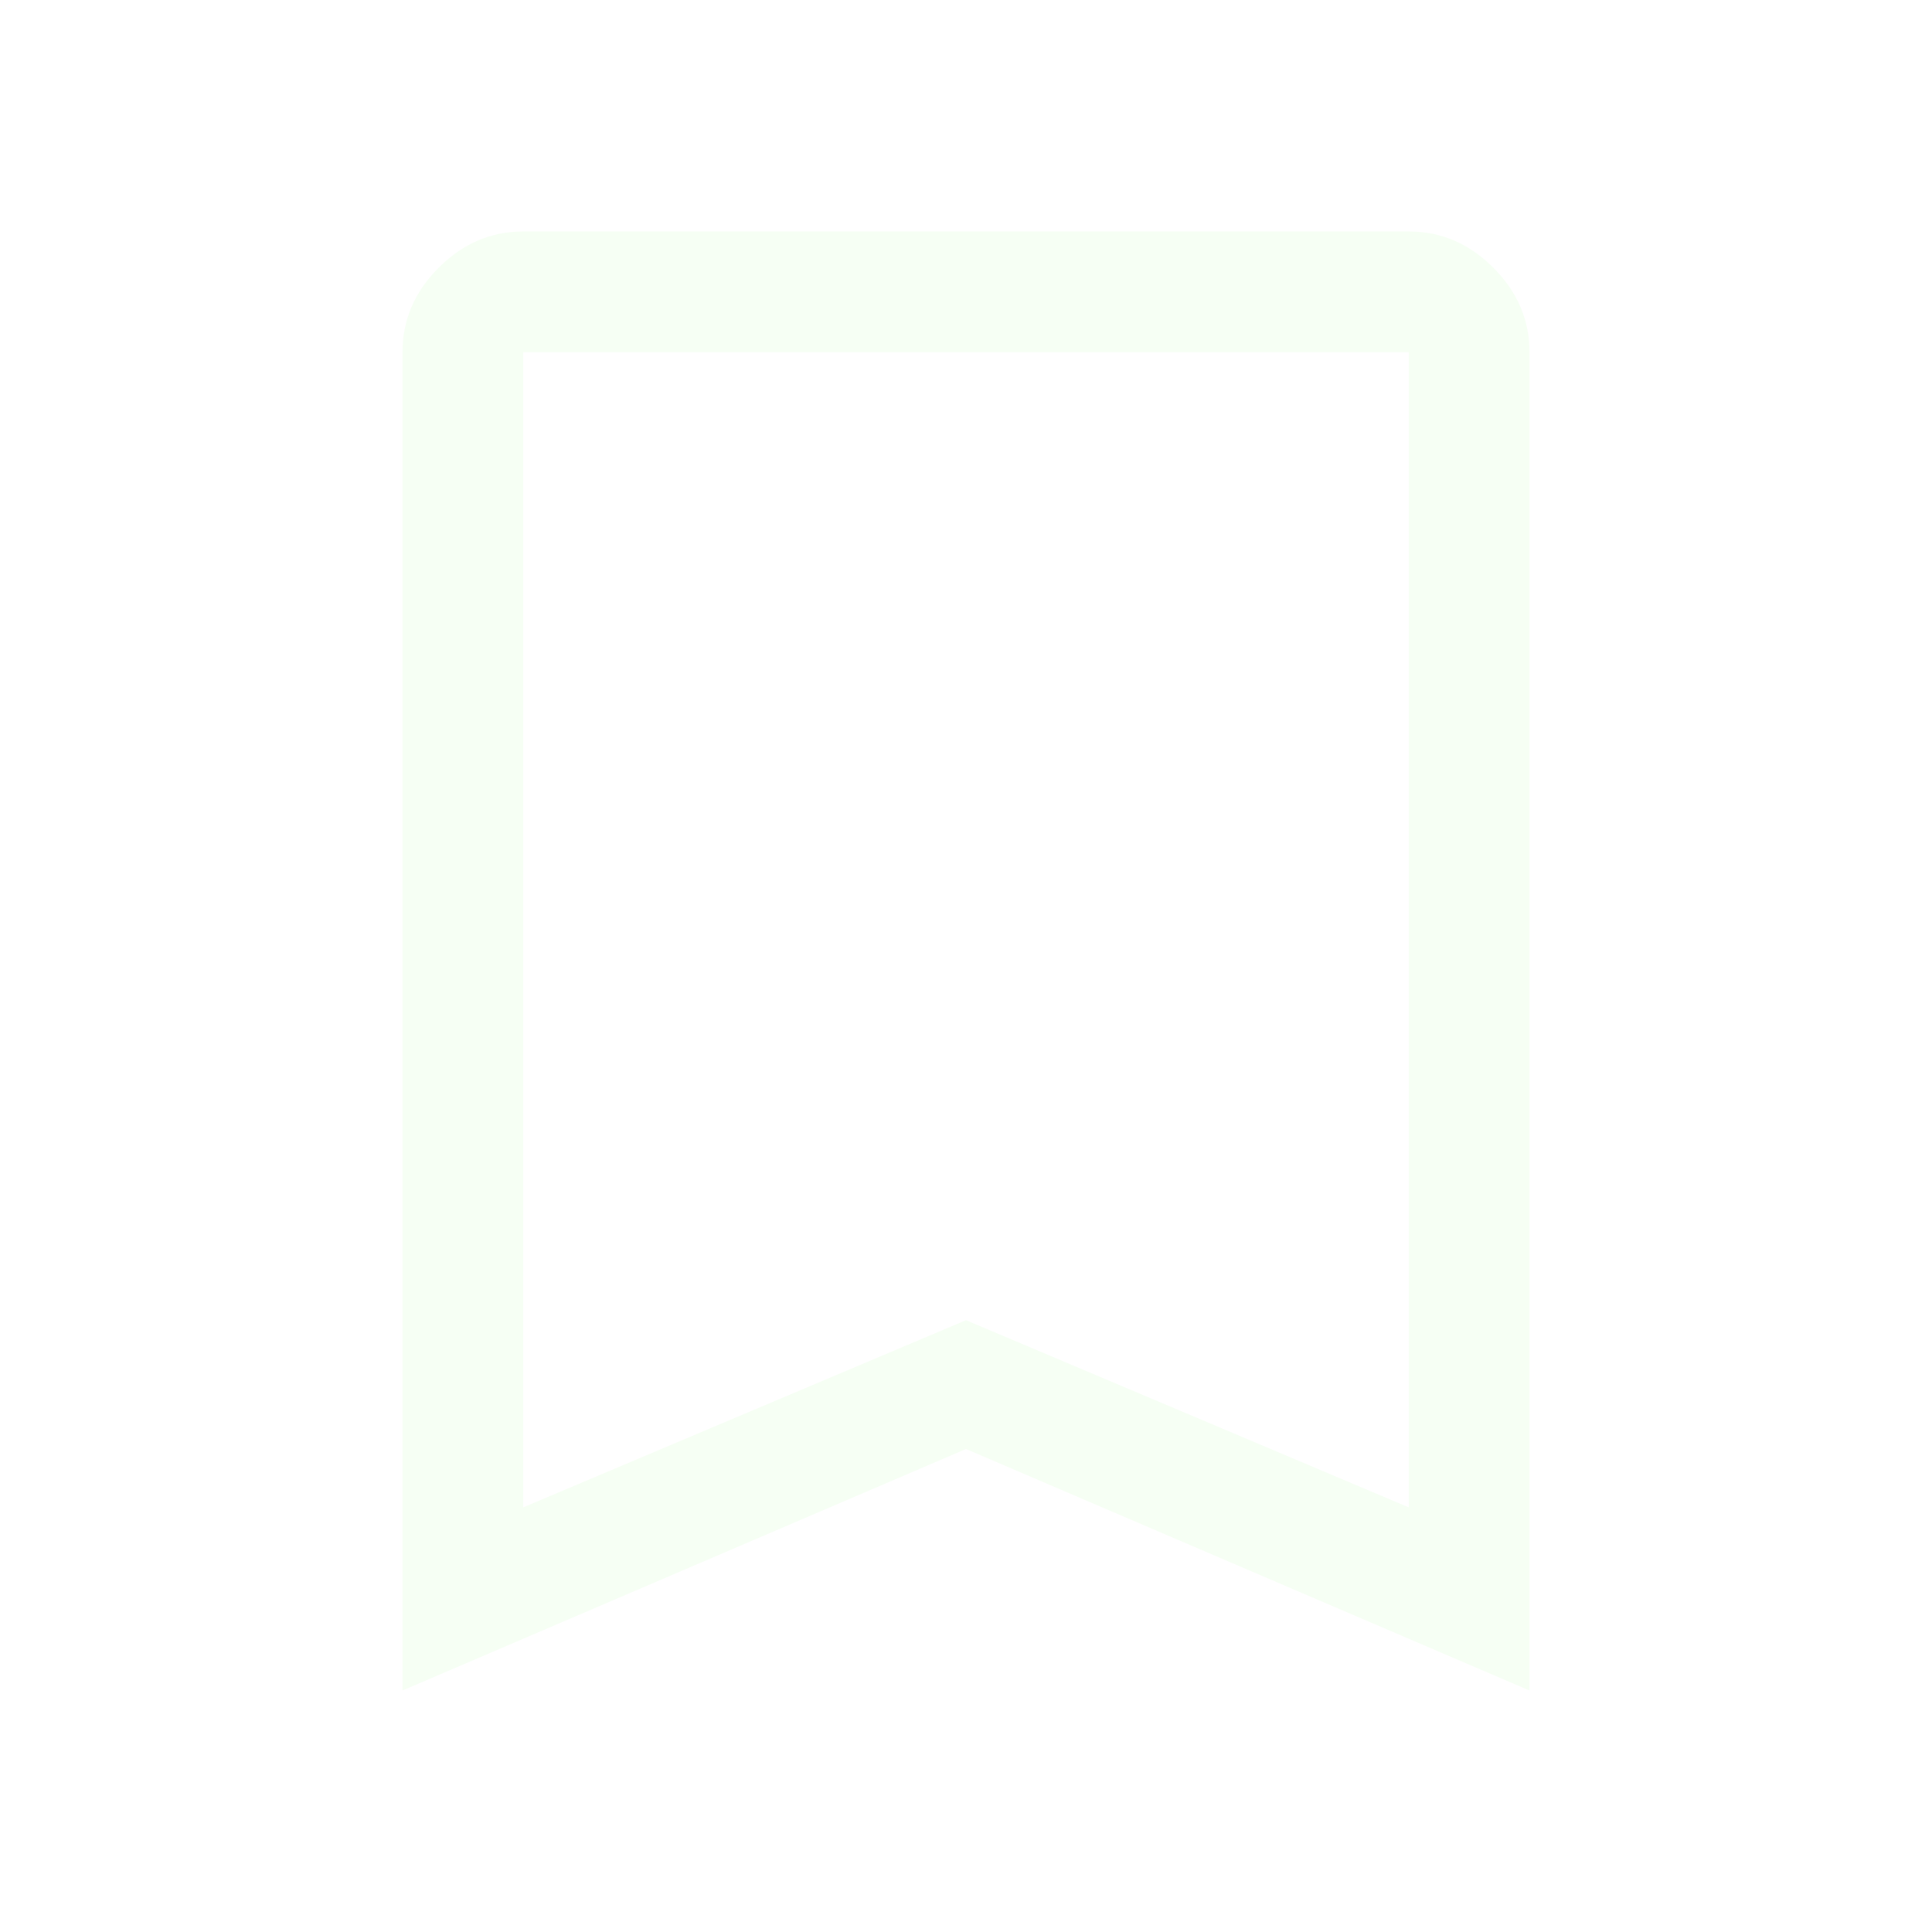
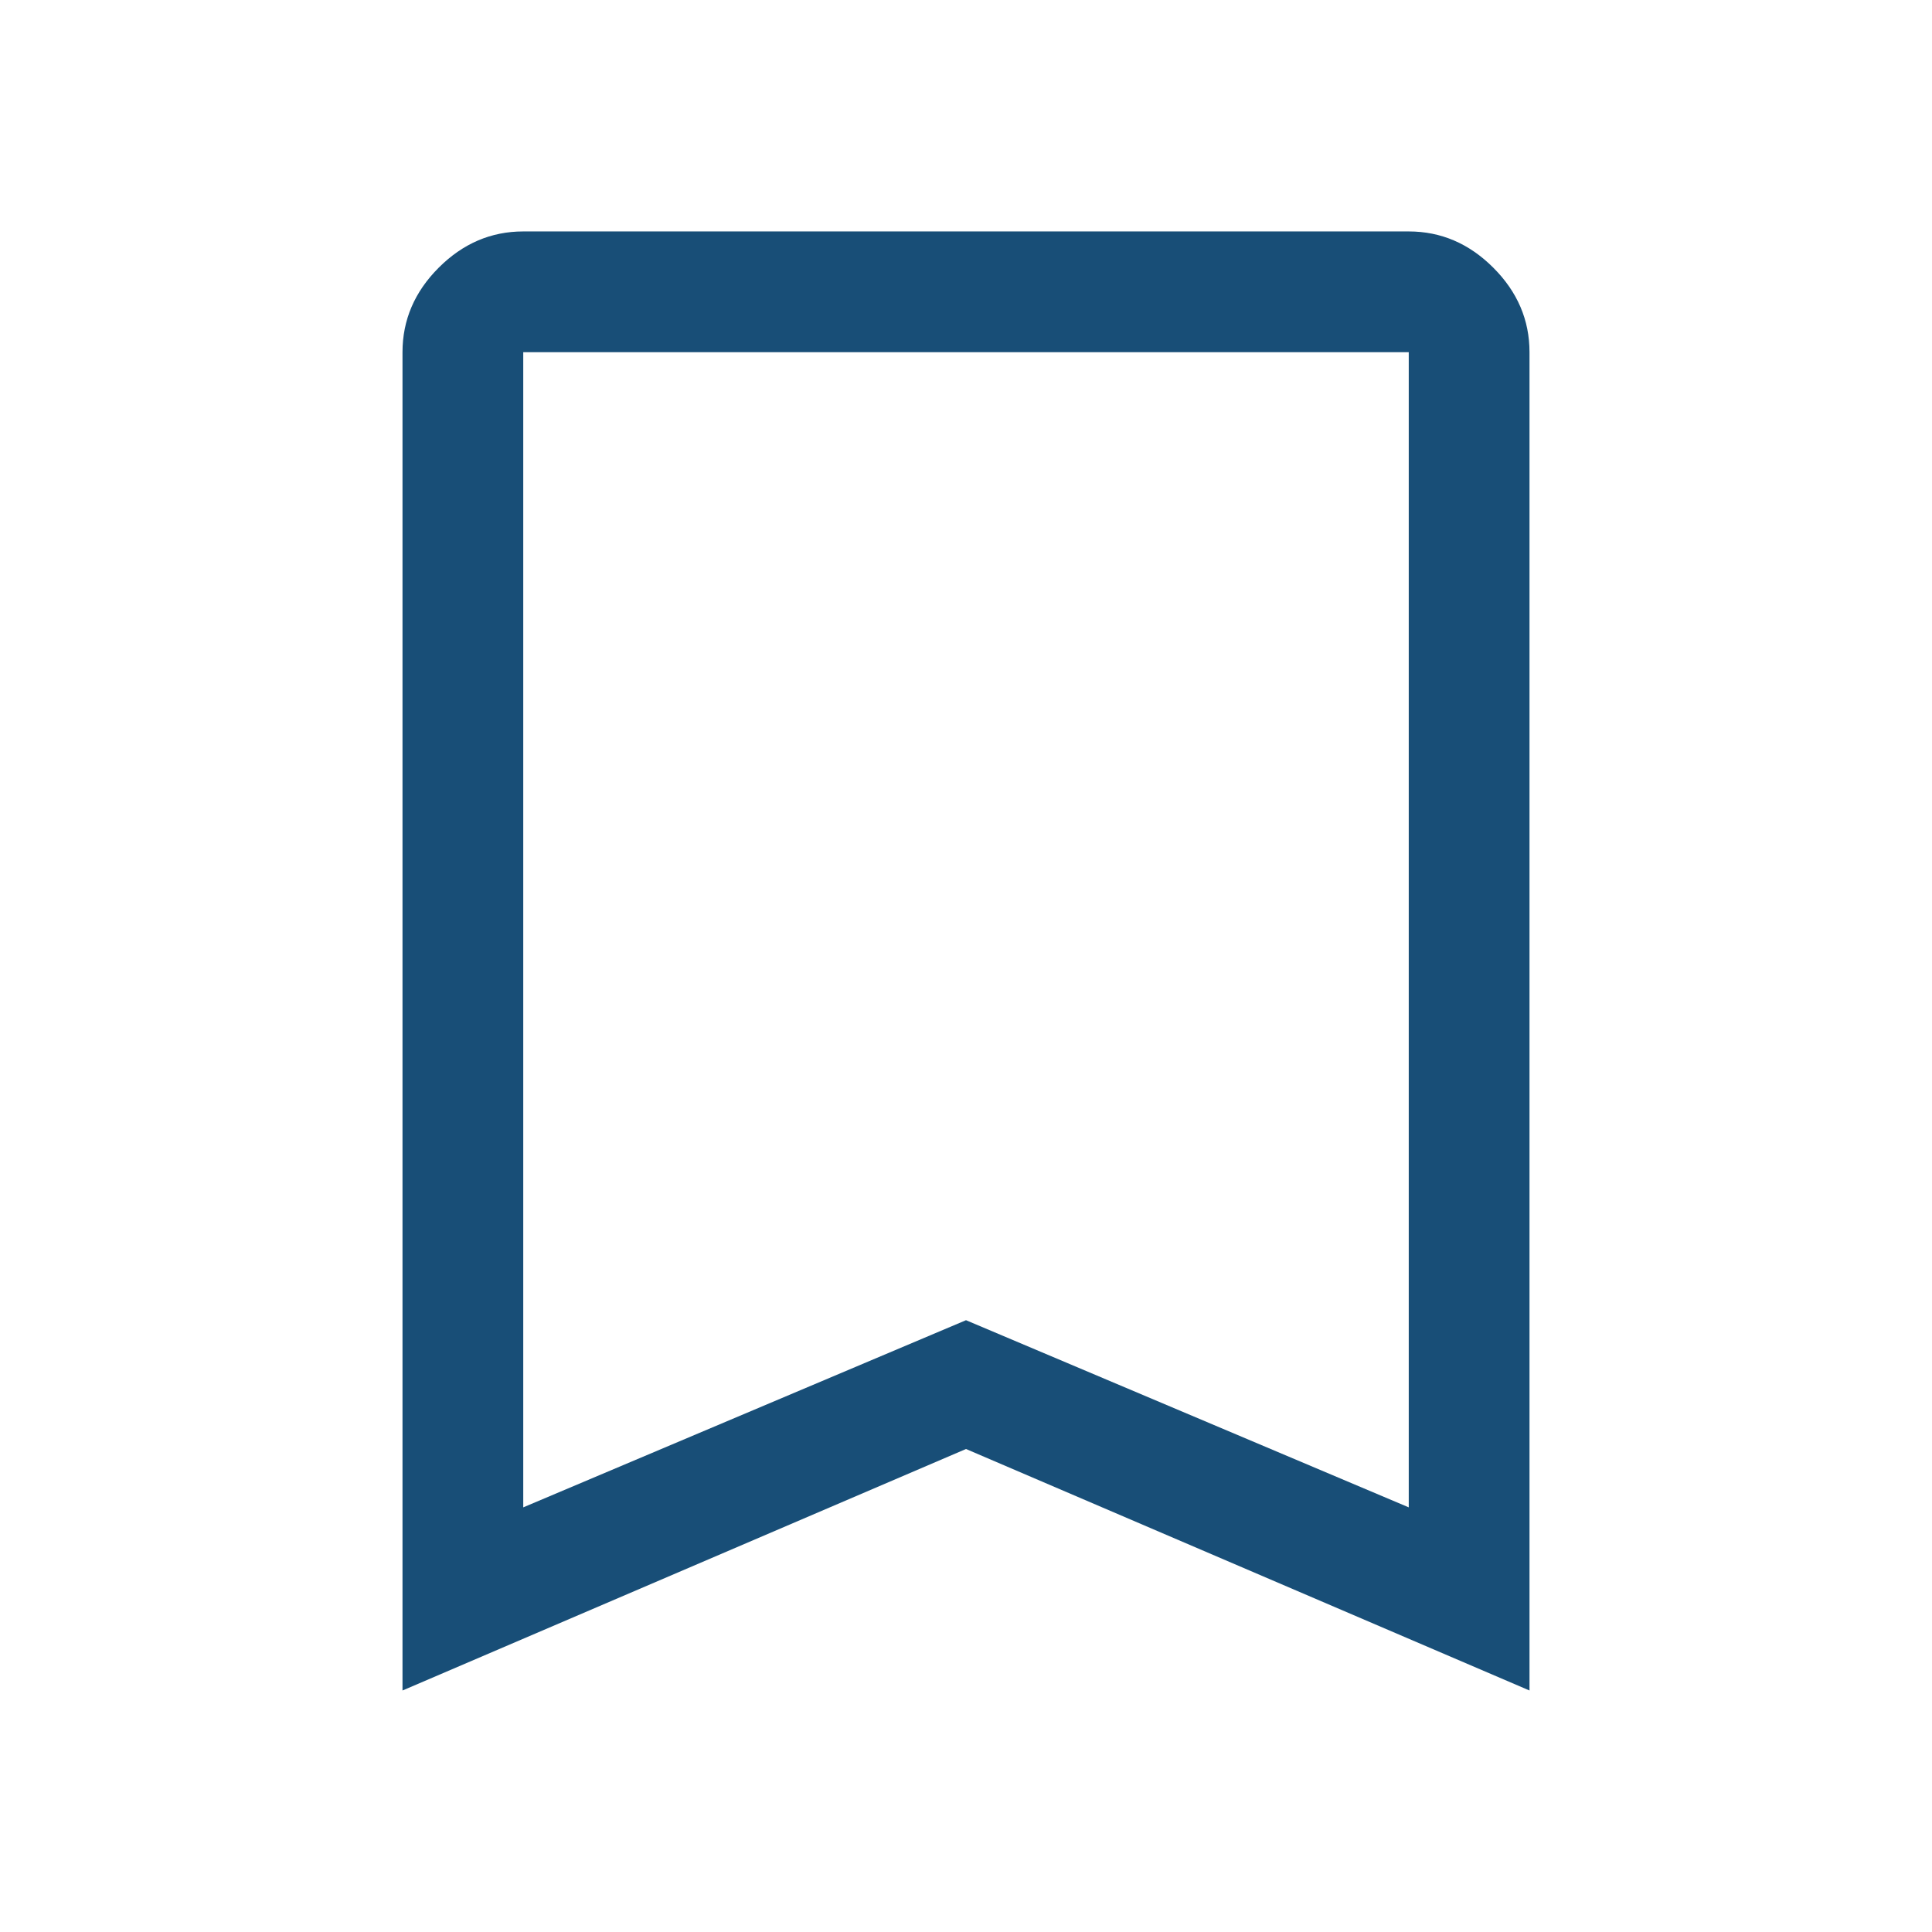
<svg xmlns="http://www.w3.org/2000/svg" height="48" viewBox="0 96 960 960" width="48">
-   <path d="M200 936V271q0-24 18-42t42-18h440q24 0 42 18t18 42v665L480 816 200 936Zm60-91 220-93 220 93V271H260v574Zm0-574h440-440Z" fill="#f6fff4" />
+   <path d="M200 936V271q0-24 18-42t42-18h440q24 0 42 18t18 42v665L480 816 200 936Zm60-91 220-93 220 93V271H260v574Zm0-574h440-440Z" fill="#184e77" />
</svg>
